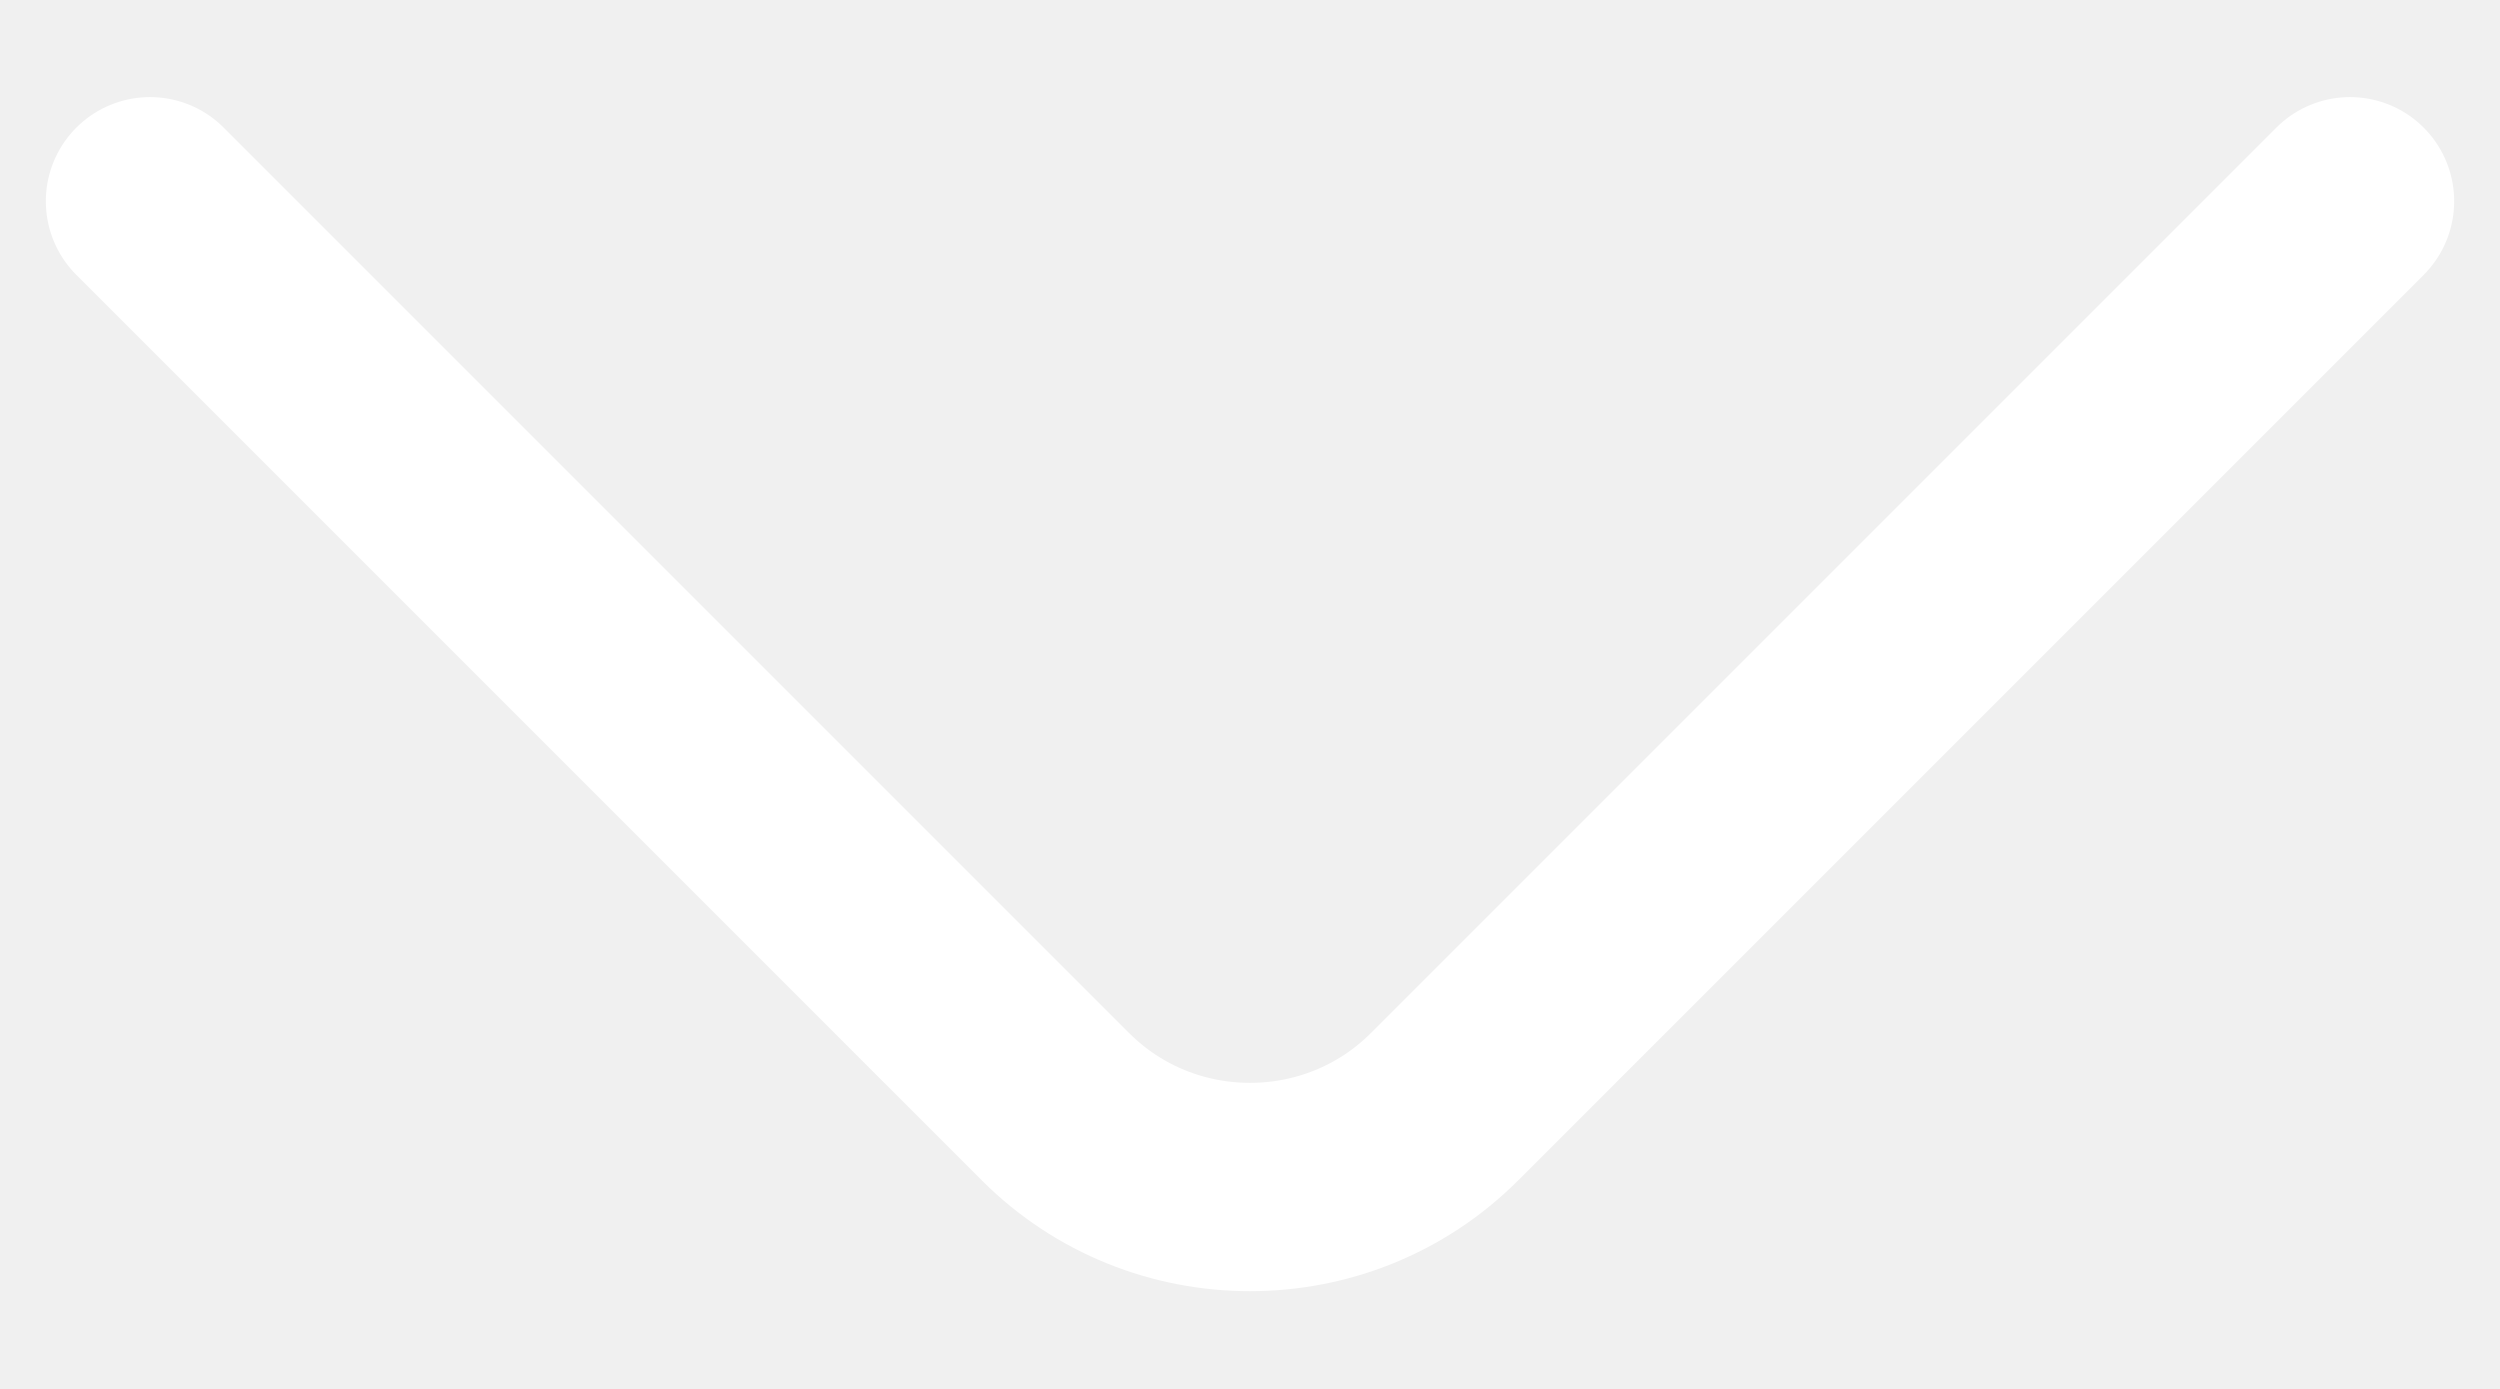
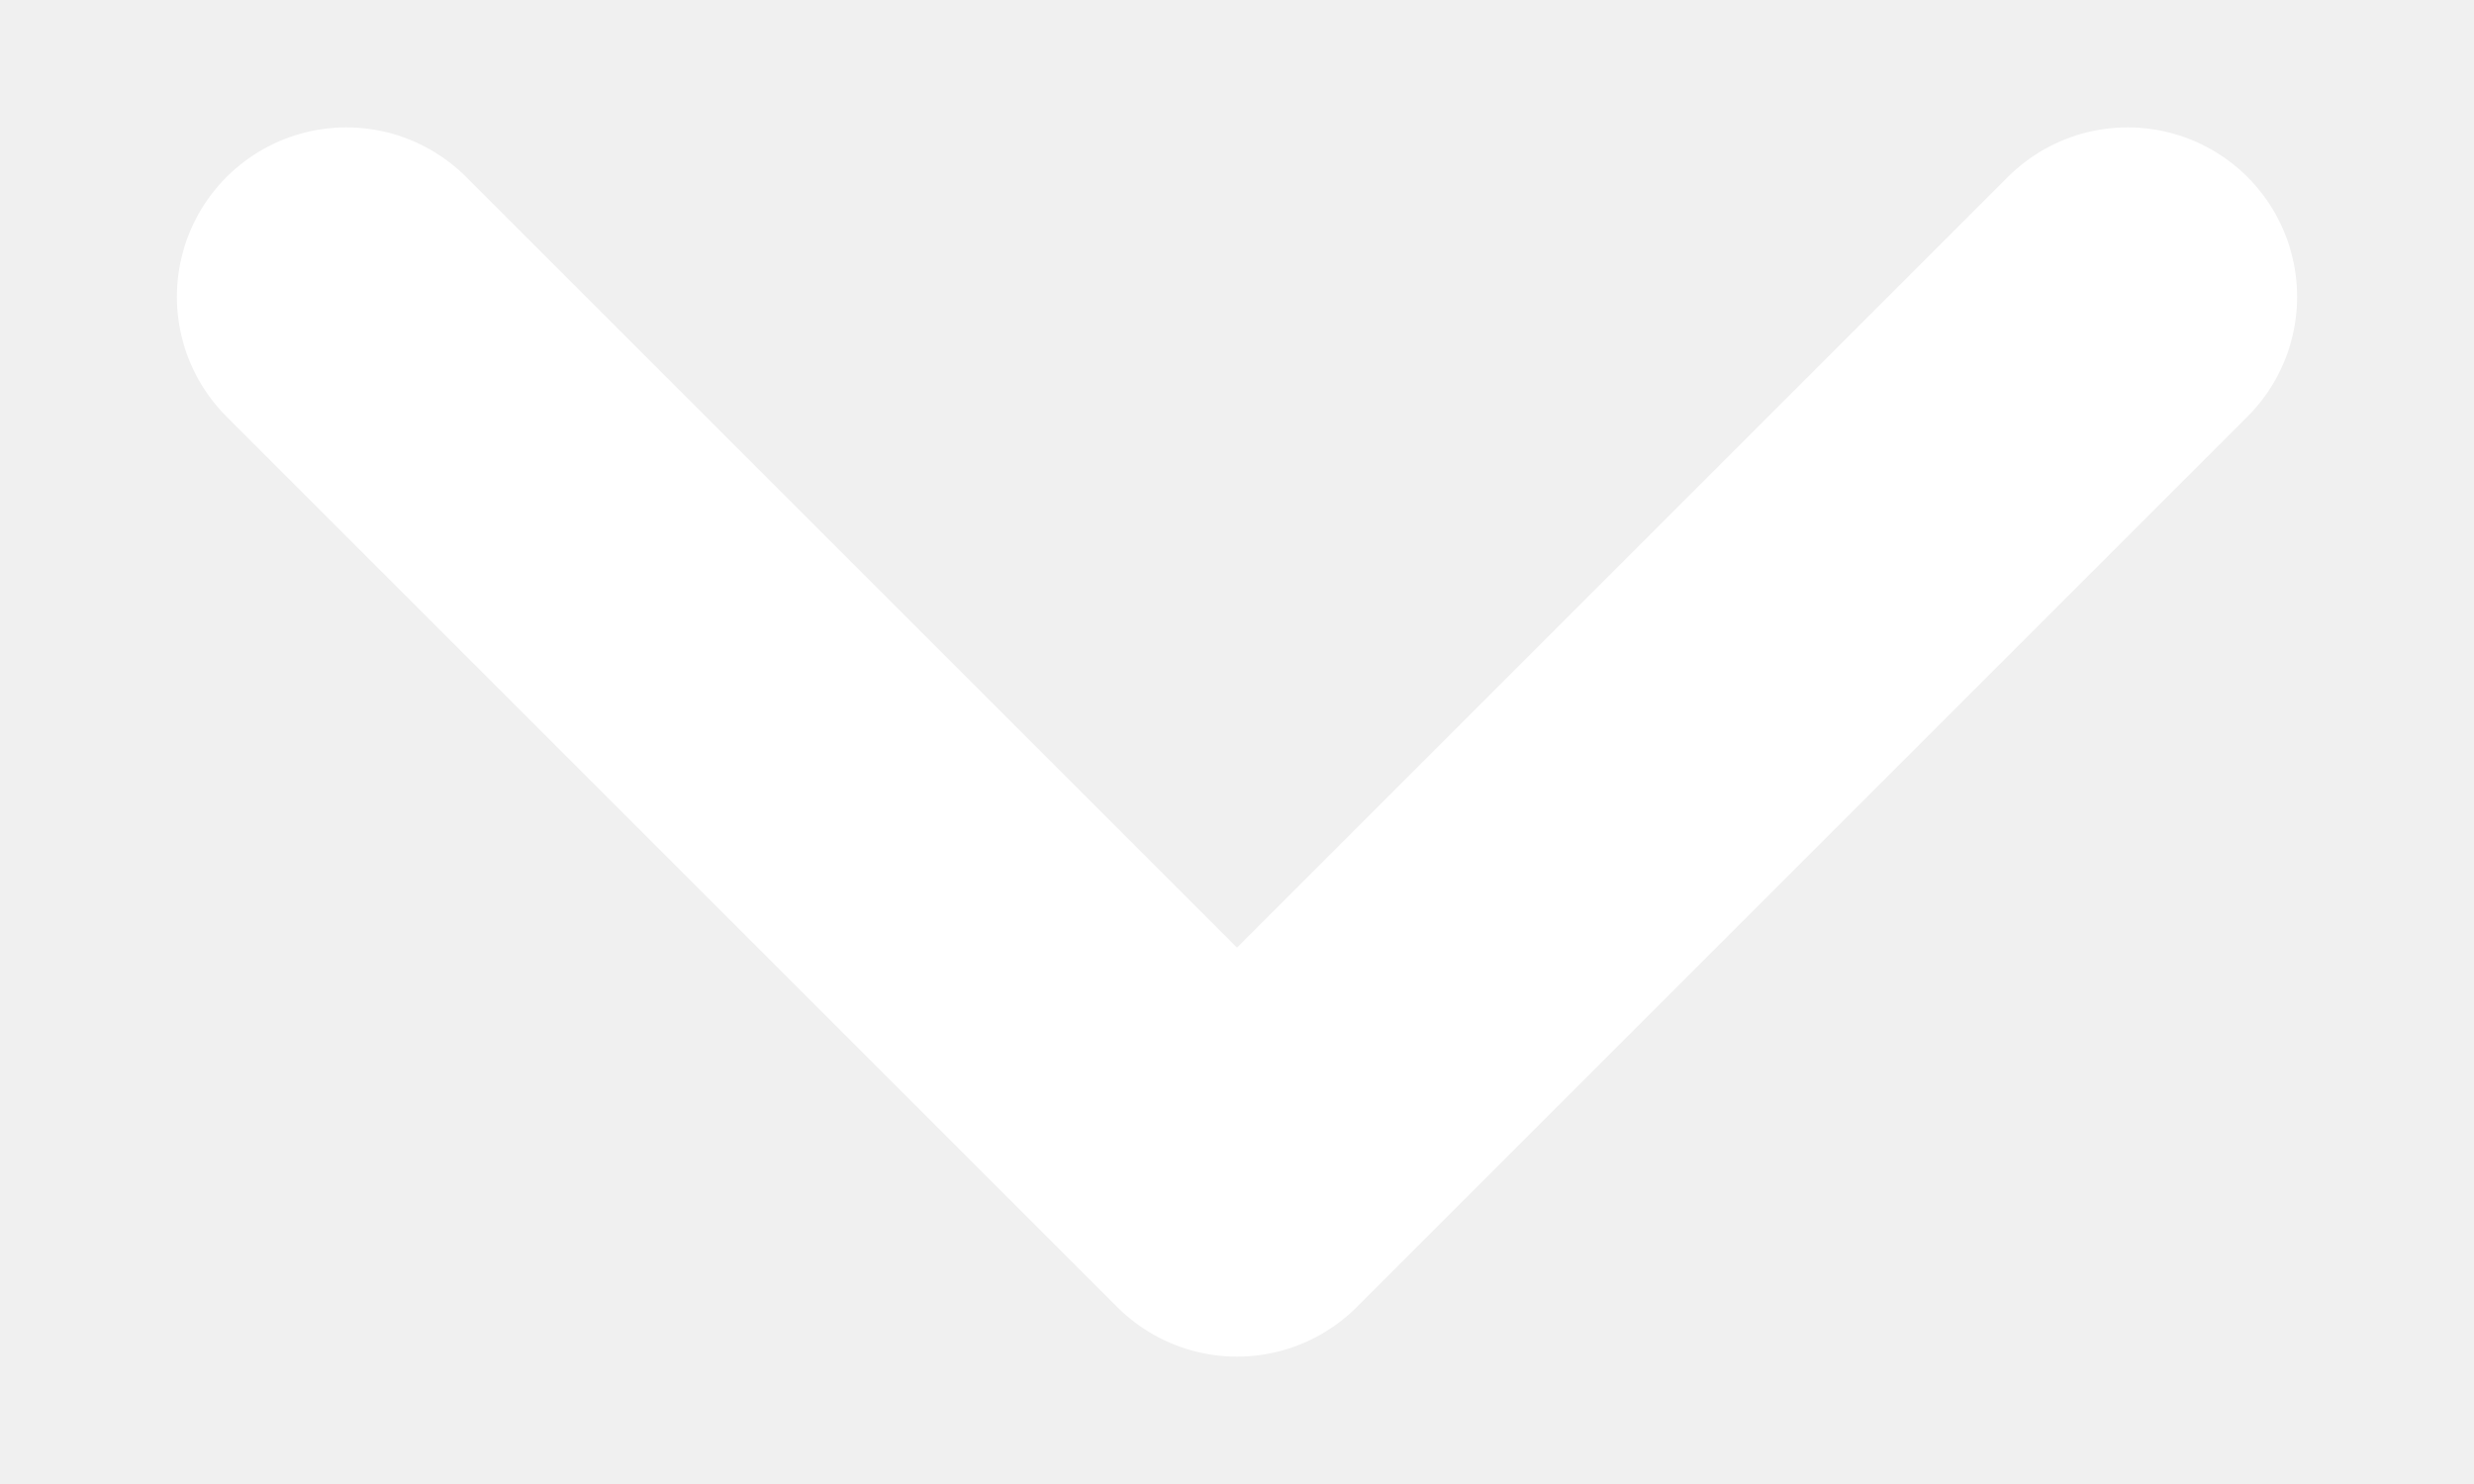
- <svg xmlns="http://www.w3.org/2000/svg" width="18" height="10" viewBox="0 0 18 10" fill="none">
-   <path d="M16.92 1.449L10.4 7.969C9.63 8.739 8.37 8.739 7.6 7.969L1.08 1.449" stroke="white" stroke-width="1.5" stroke-miterlimit="10" stroke-linecap="round" stroke-linejoin="round" />
+ <svg xmlns="http://www.w3.org/2000/svg" width="10" height="6" viewBox="0 0 10 6" fill="none">
+   <path d="M8.6 1.2L5 4.8L1.4 1.2" stroke="white" stroke-width="1.37" stroke-linecap="round" stroke-linejoin="round" />
</svg>
